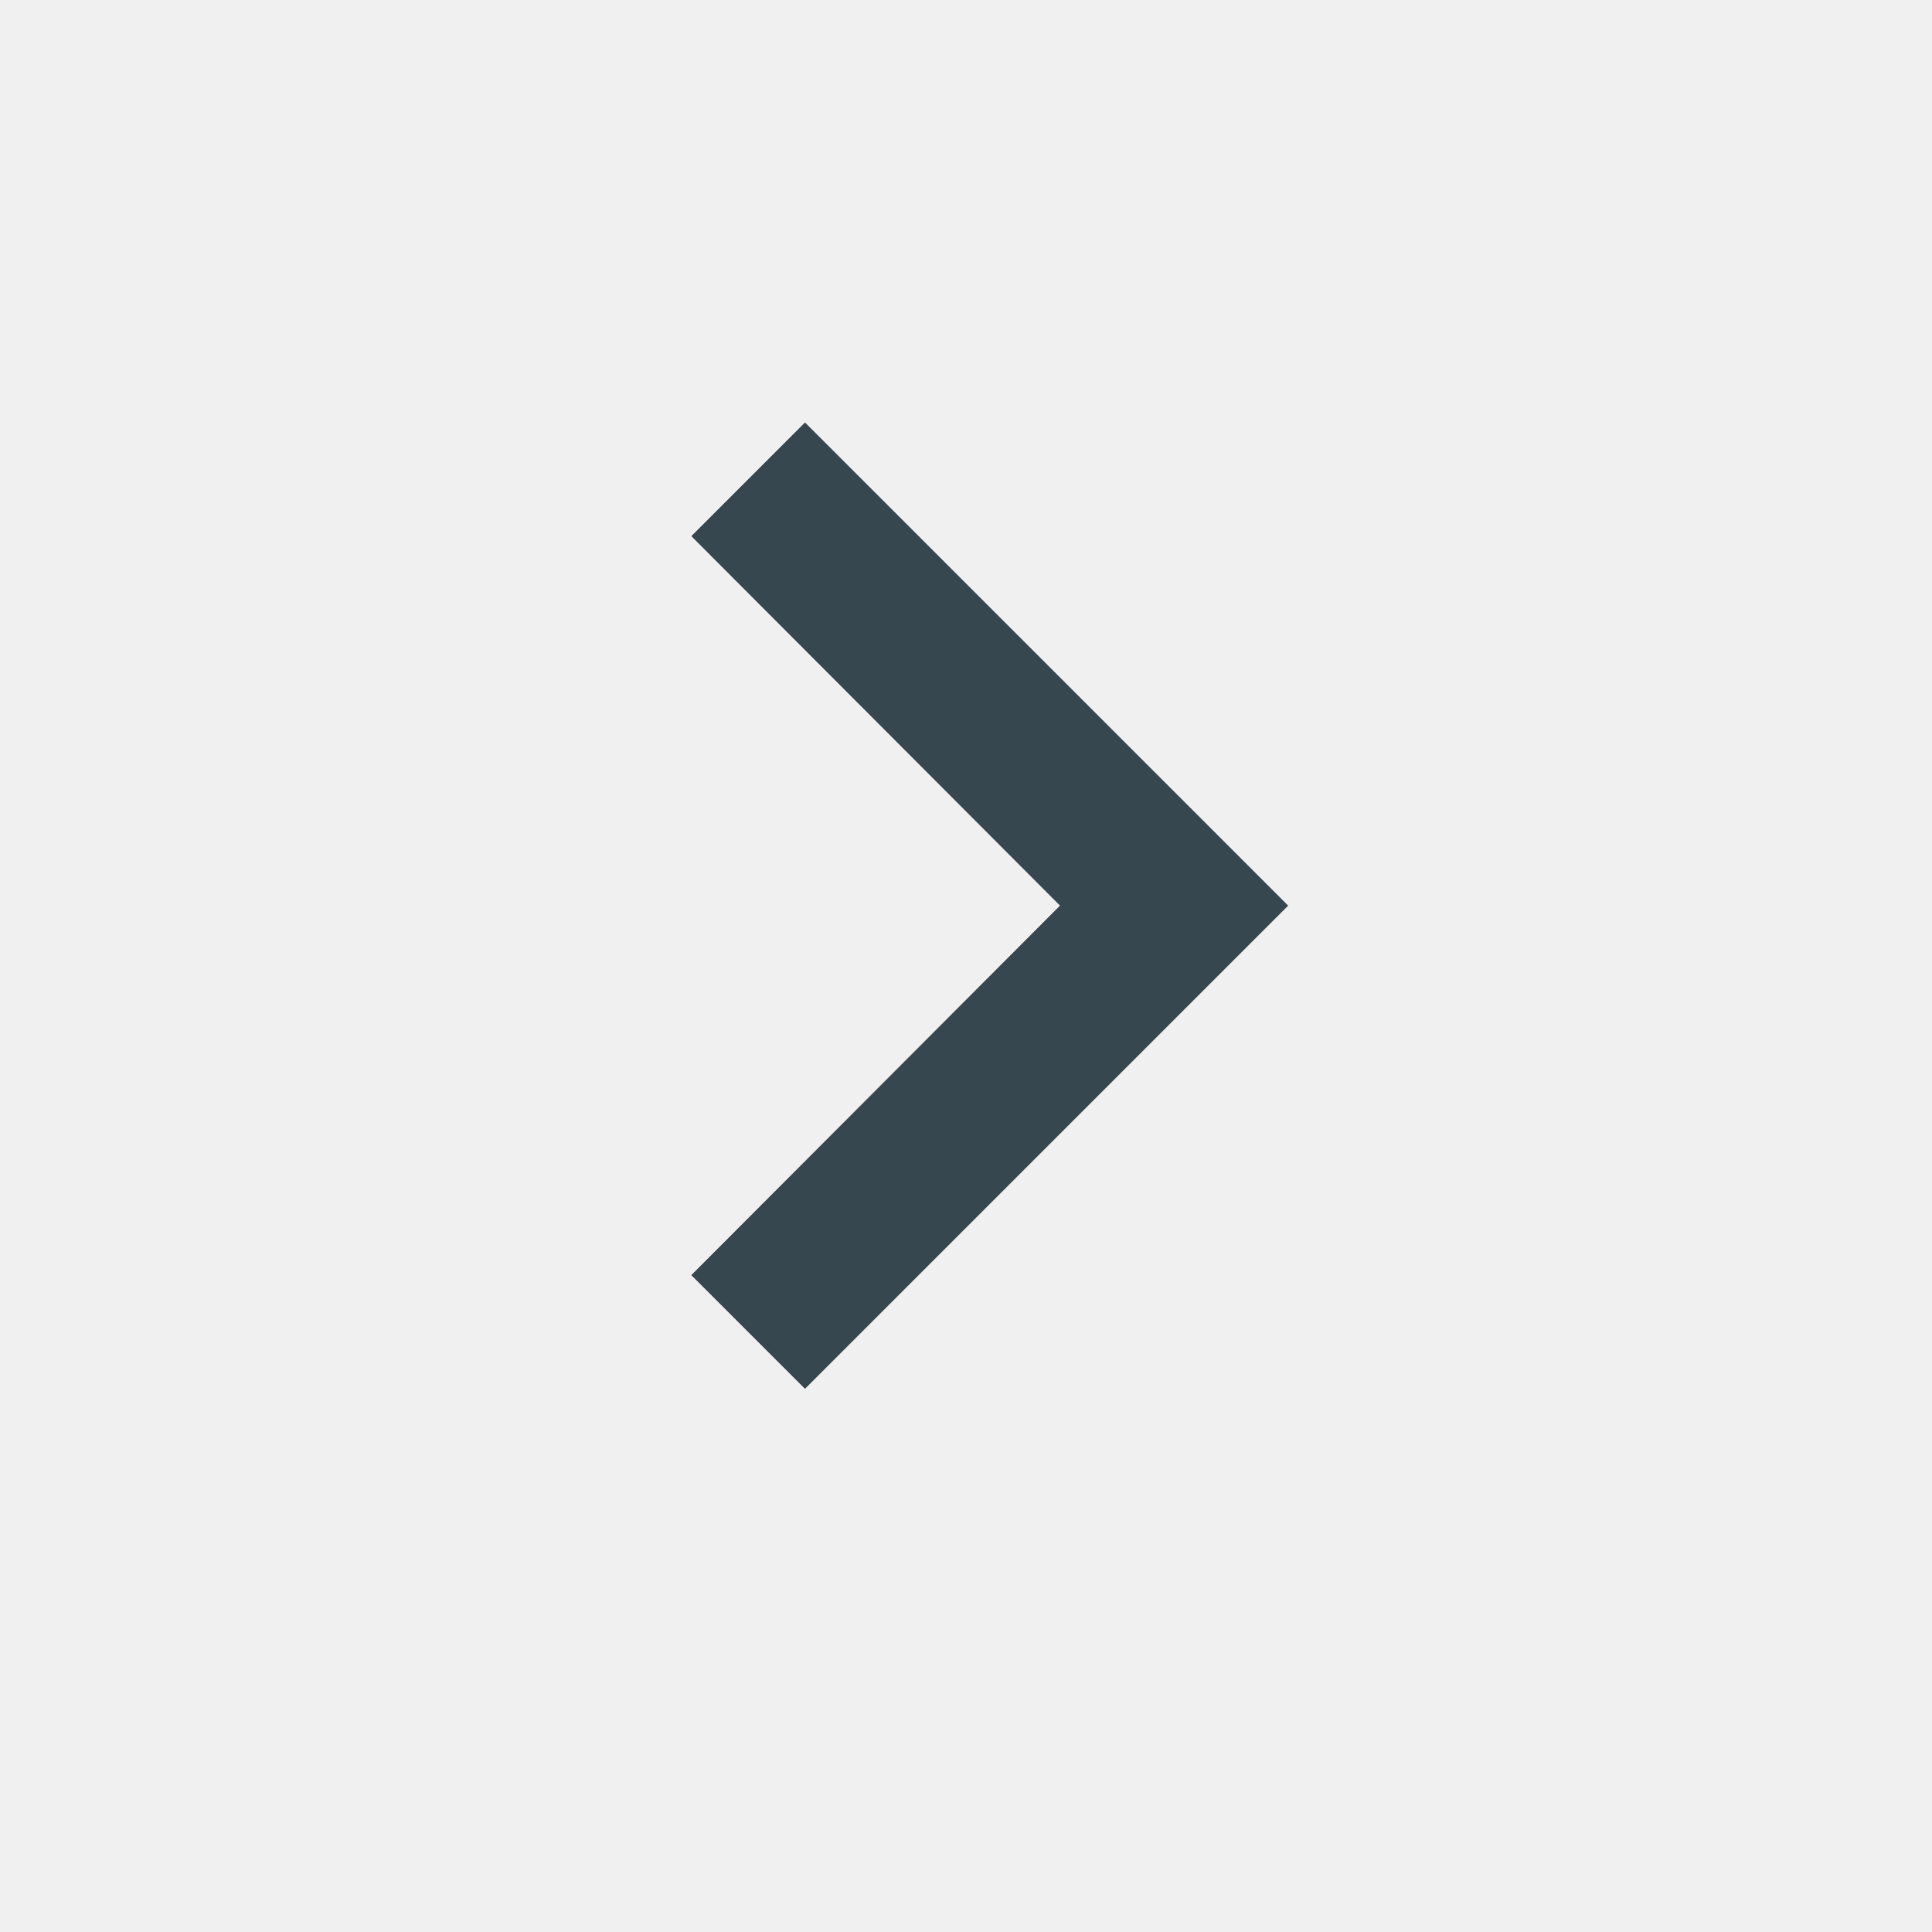
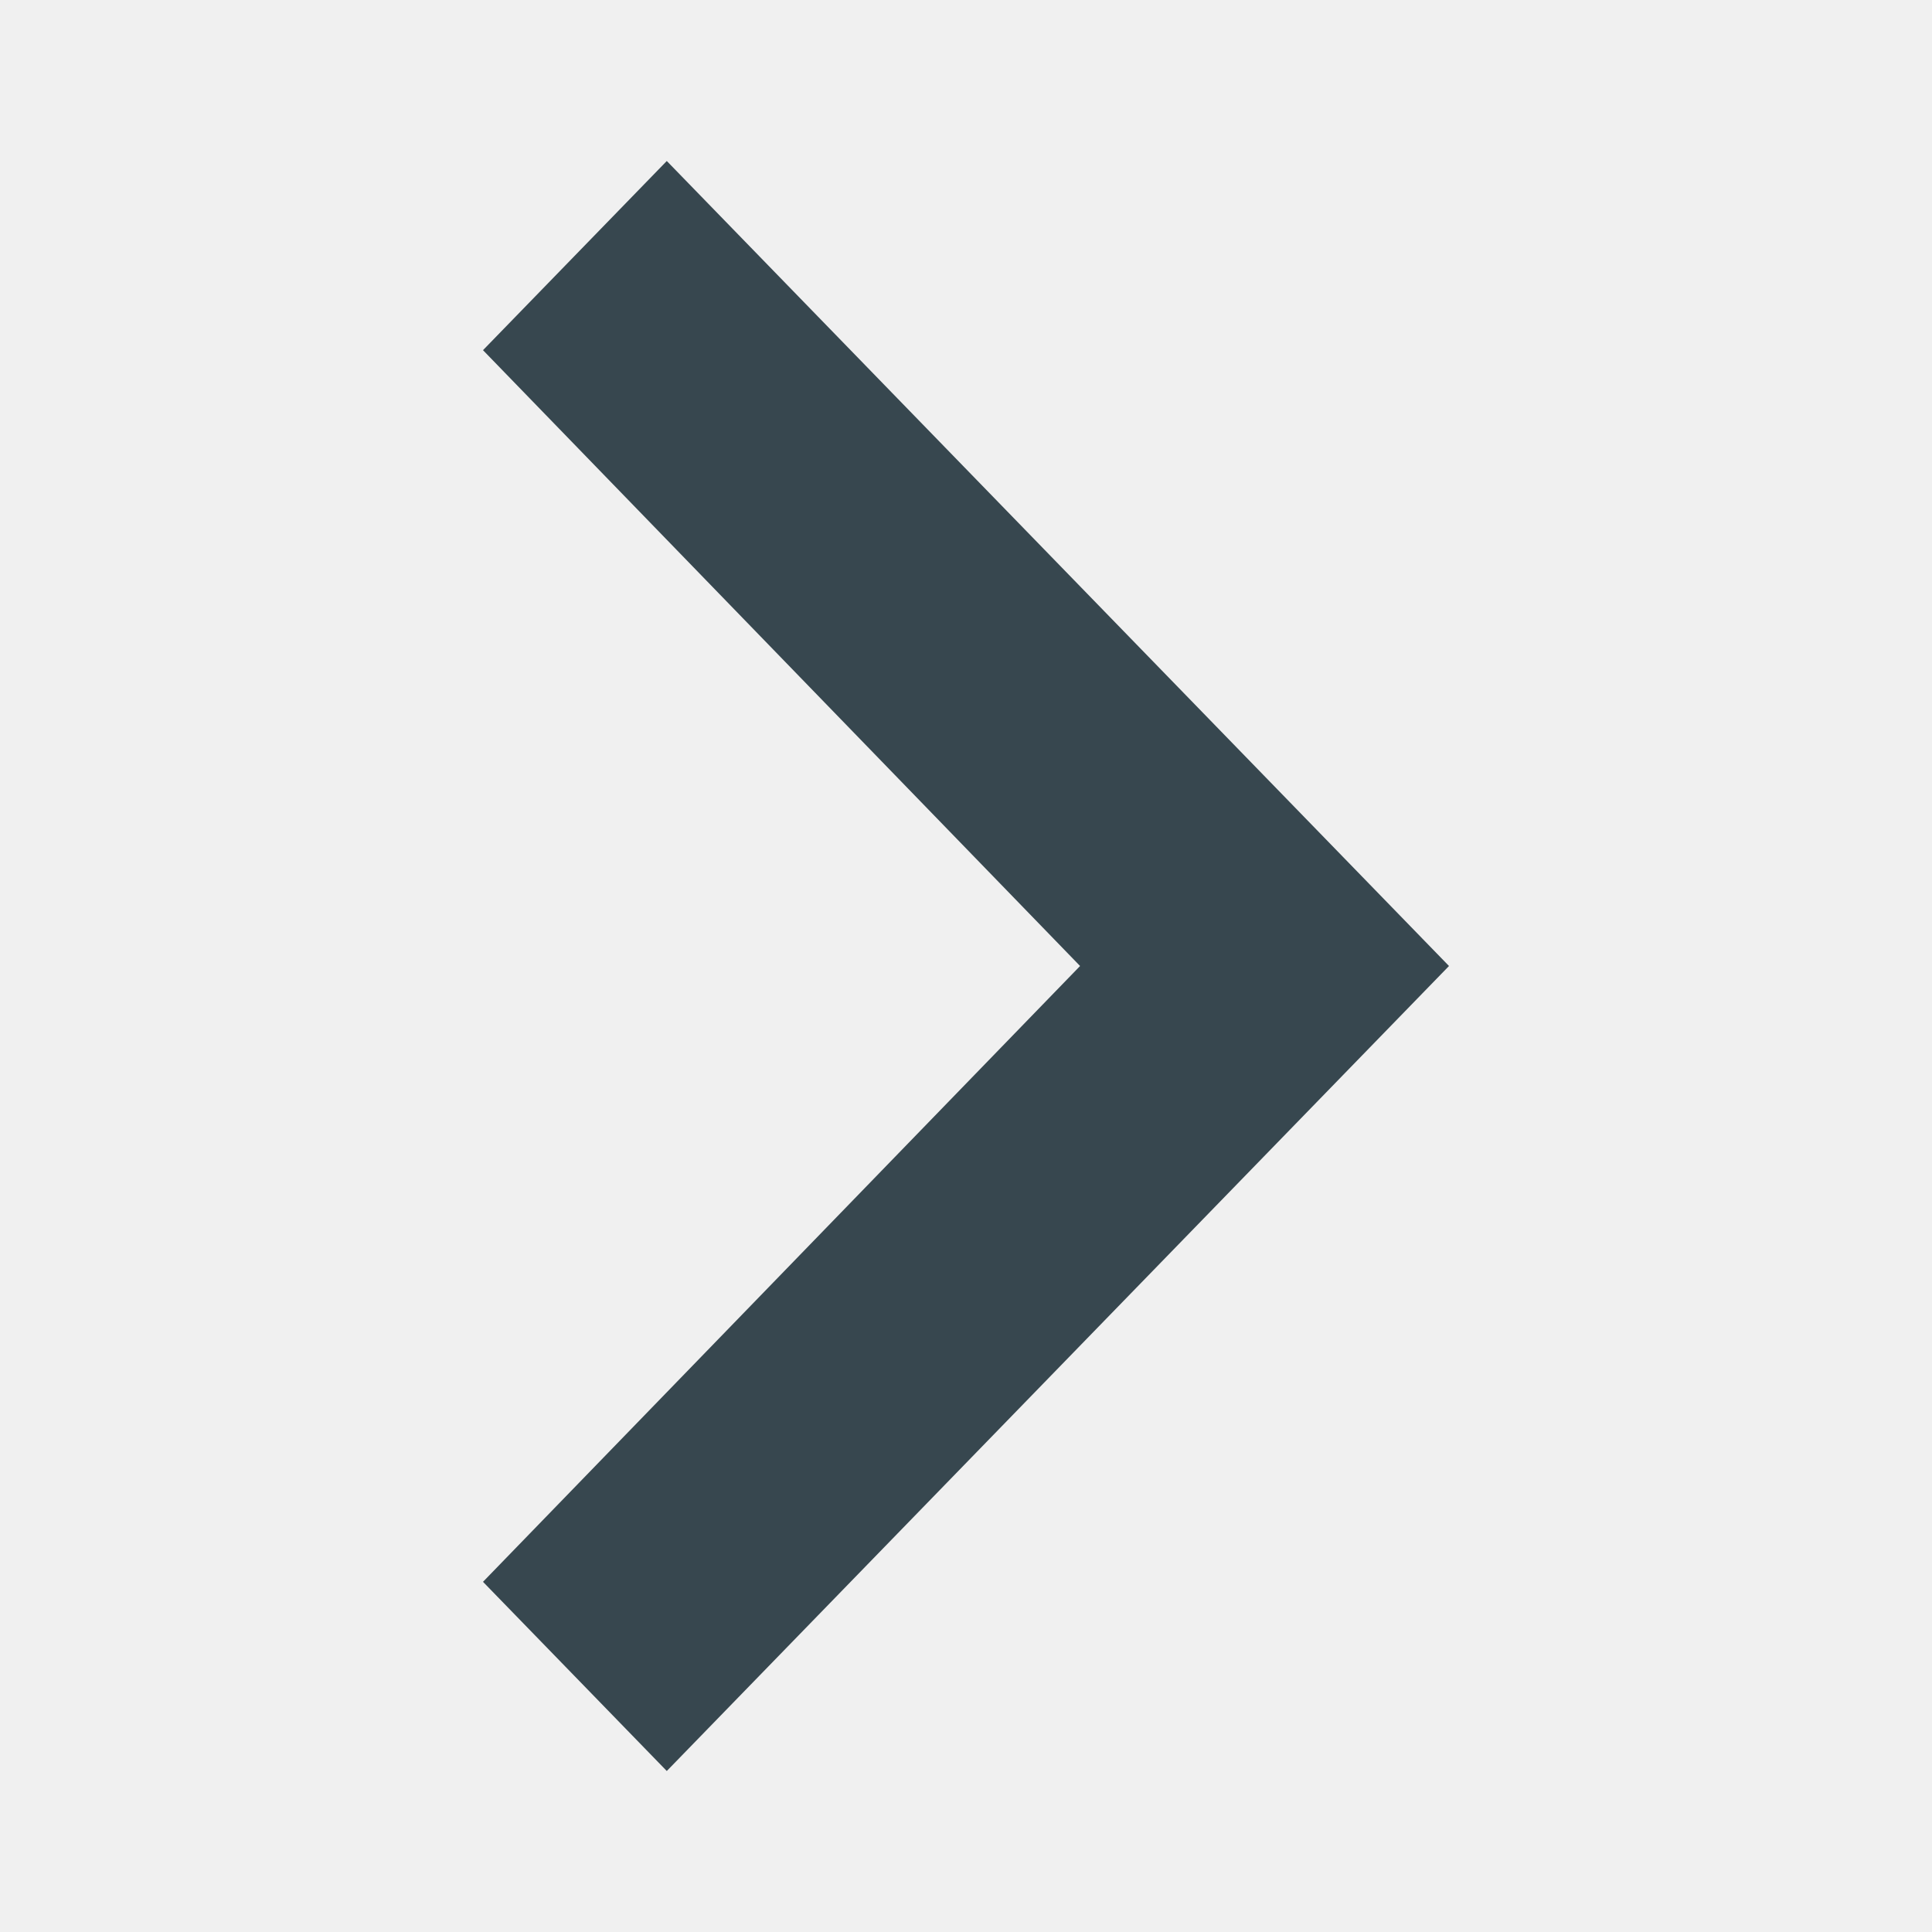
- <svg xmlns="http://www.w3.org/2000/svg" width="36" height="36" viewBox="0 0 36 36" fill="none">
-   <path d="M12.885 9.99L19.755 16.875L12.885 23.76L15 25.875L24 16.875L15 7.875L12.885 9.99Z" fill="#37474F" />
-   <mask id="mask0" mask-type="alpha" maskUnits="userSpaceOnUse" x="12" y="7" width="12" height="19">
-     <path d="M12.885 9.99L19.755 16.875L12.885 23.76L15 25.875L24 16.875L15 7.875L12.885 9.99Z" fill="white" />
+ <svg xmlns="http://www.w3.org/2000/svg" width="24" height="24" viewBox="0 0 24 24" fill="none">
+   <mask id="mask0" mask-type="alpha" maskUnits="userSpaceOnUse" x="6" y="2" width="12" height="20">
+     <path d="M6 4.35L13.417 12L6 19.65L8.283 22L18 12L8.283 2L6 4.35Z" fill="white" />
  </mask>
  <g mask="url(#mask0)">
-     <rect width="36" height="36" transform="matrix(1 0 0 -1 0 36)" fill="#37474F" />
+     <rect width="24" height="24" transform="matrix(1 0 0 -1 0 24)" fill="#37474F" />
  </g>
</svg>
